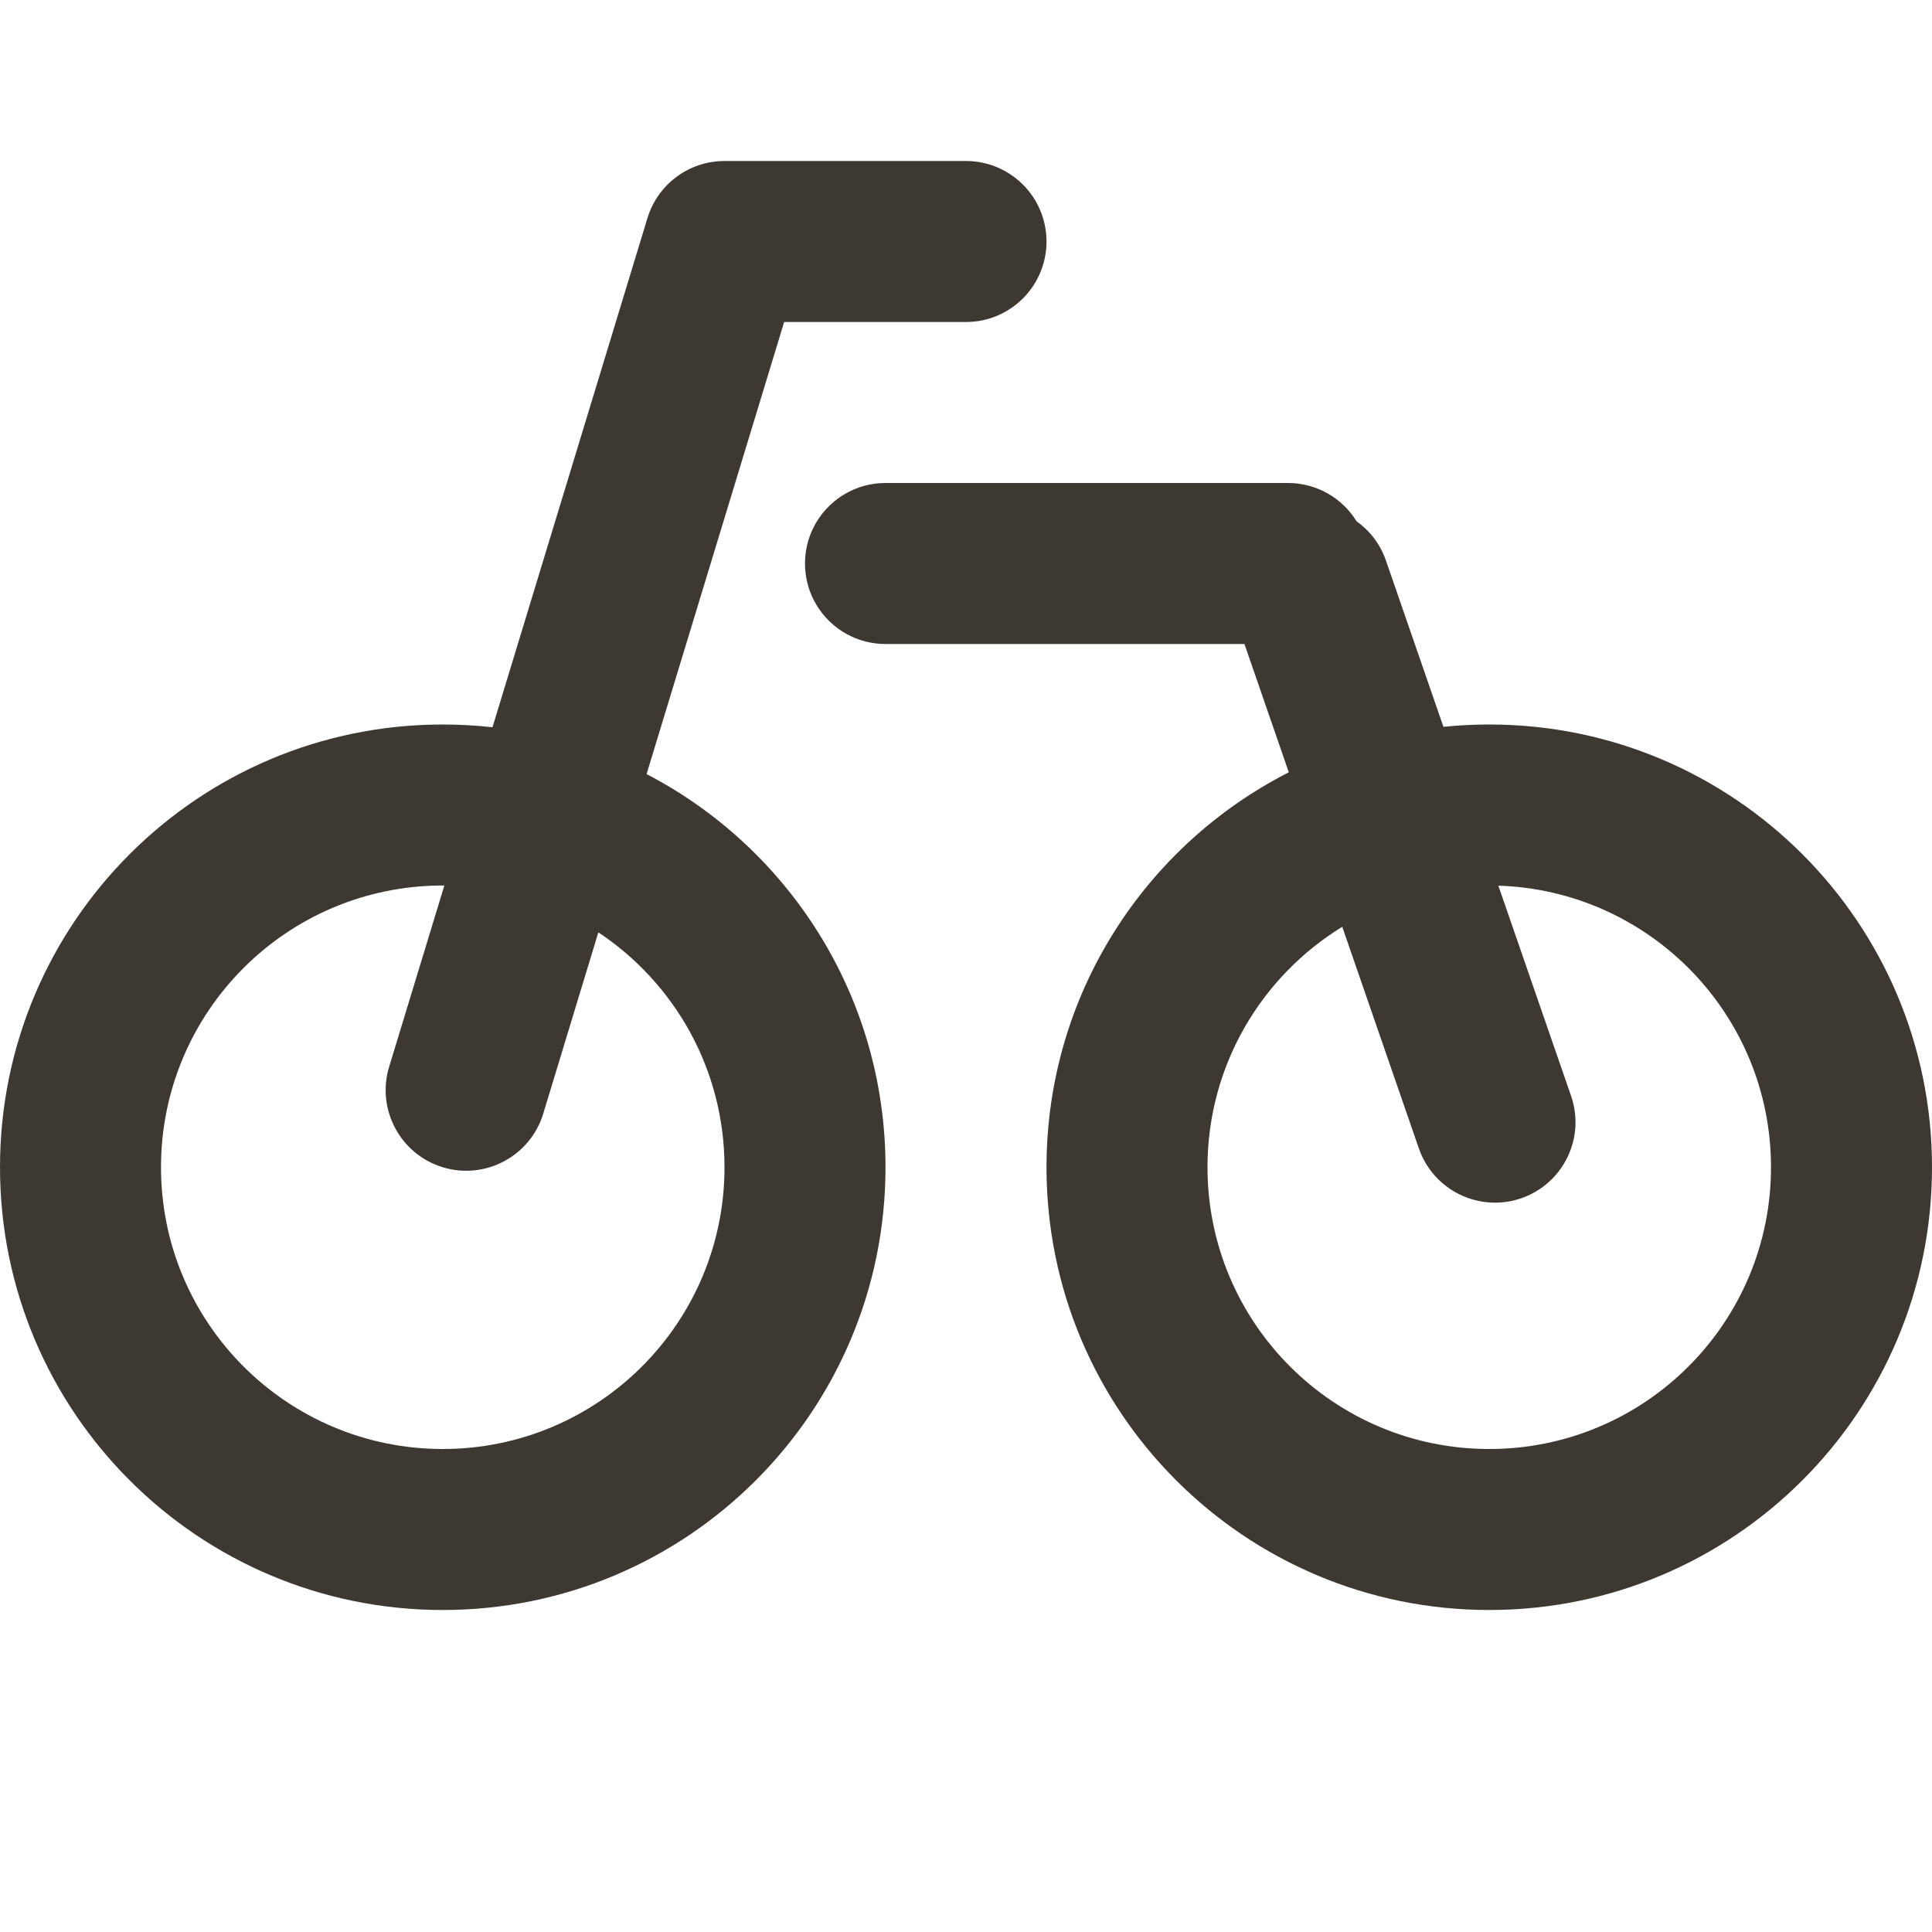
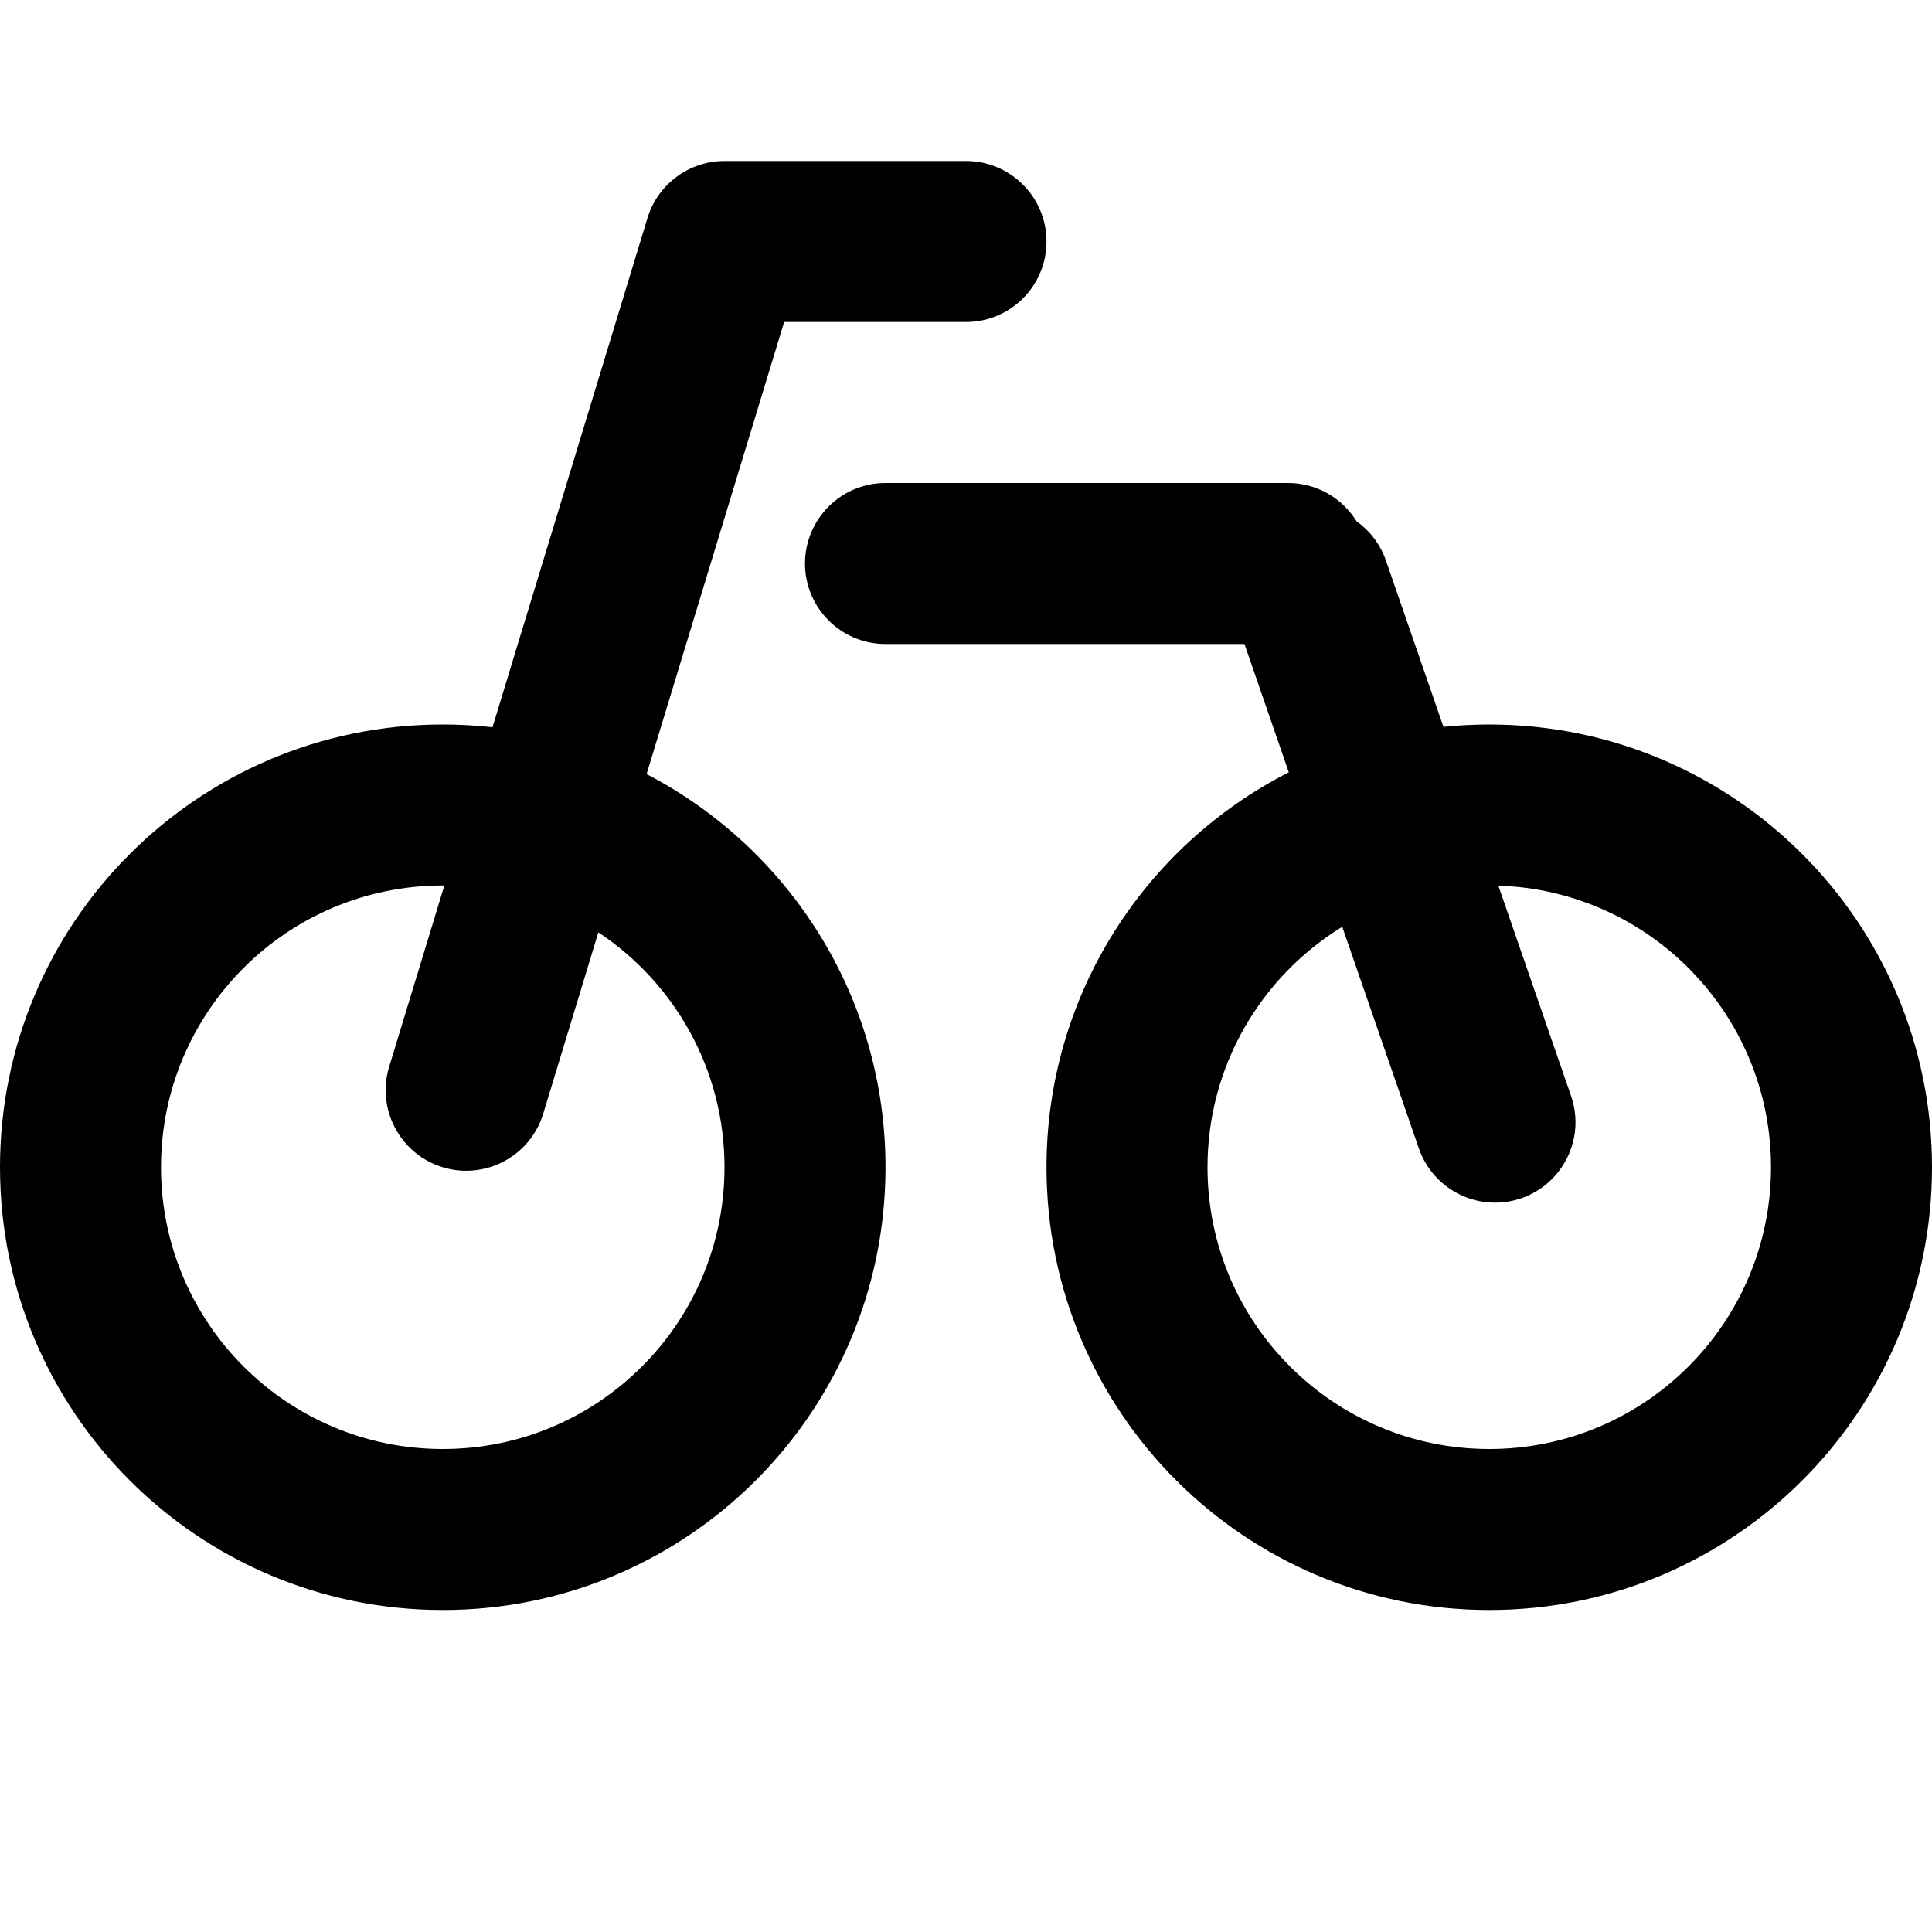
- <svg xmlns="http://www.w3.org/2000/svg" width="24" height="24" viewBox="0 0 24 24" fill="none">
-   <path fill-rule="evenodd" clip-rule="evenodd" d="M8.043 2.709C8.171 2.288 8.56 2 9 2H12C12.552 2 13 2.448 13 3C13 3.552 12.552 4 12 4H9.741L8.032 9.616C9.795 10.532 11 12.375 11 14.5C11 17.538 8.538 20 5.5 20C2.462 20 0 17.538 0 14.5C0 11.462 2.462 9 5.5 9C5.709 9 5.915 9.012 6.118 9.034L8.043 2.709ZM4.834 13.252L5.52 11L5.5 11C3.567 11 2 12.567 2 14.5C2 16.433 3.567 18 5.5 18C7.433 18 9 16.433 9 14.5C9 13.282 8.378 12.209 7.433 11.582L6.748 13.835C6.587 14.363 6.028 14.661 5.5 14.5C4.972 14.339 4.674 13.78 4.834 13.252ZM22 14.5C22 16.433 20.433 18 18.5 18C16.567 18 15 16.433 15 14.5C15 13.236 15.67 12.129 16.674 11.513L17.626 14.267C17.807 14.788 18.376 15.065 18.898 14.885C19.42 14.704 19.697 14.135 19.516 13.613L18.613 11.002C20.494 11.062 22 12.605 22 14.5ZM17.931 9.029C18.118 9.01 18.308 9 18.5 9C21.538 9 24 11.462 24 14.5C24 17.538 21.538 20 18.5 20C15.462 20 13 17.538 13 14.5C13 12.358 14.224 10.503 16.01 9.594L15.459 8H11C10.448 8 10 7.552 10 7C10 6.448 10.448 6 11 6H16C16.36 6 16.676 6.19 16.852 6.476C17.016 6.592 17.146 6.759 17.217 6.964L17.931 9.029Z" fill="#3E3832" />
+ <svg xmlns="http://www.w3.org/2000/svg" width="1em" height="1em" viewBox="0 0 24 24" fill="none">
+   <path fill-rule="evenodd" clip-rule="evenodd" d="M8.043 2.709C8.171 2.288 8.56 2 9 2H12C12.552 2 13 2.448 13 3C13 3.552 12.552 4 12 4H9.741L8.032 9.616C9.795 10.532 11 12.375 11 14.5C11 17.538 8.538 20 5.5 20C2.462 20 0 17.538 0 14.5C0 11.462 2.462 9 5.5 9C5.709 9 5.915 9.012 6.118 9.034L8.043 2.709ZM4.834 13.252L5.52 11L5.5 11C3.567 11 2 12.567 2 14.5C2 16.433 3.567 18 5.5 18C7.433 18 9 16.433 9 14.5C9 13.282 8.378 12.209 7.433 11.582L6.748 13.835C6.587 14.363 6.028 14.661 5.5 14.5C4.972 14.339 4.674 13.78 4.834 13.252ZM22 14.5C22 16.433 20.433 18 18.5 18C16.567 18 15 16.433 15 14.5C15 13.236 15.67 12.129 16.674 11.513L17.626 14.267C17.807 14.788 18.376 15.065 18.898 14.885C19.42 14.704 19.697 14.135 19.516 13.613L18.613 11.002C20.494 11.062 22 12.605 22 14.5ZM17.931 9.029C18.118 9.01 18.308 9 18.5 9C21.538 9 24 11.462 24 14.5C24 17.538 21.538 20 18.5 20C15.462 20 13 17.538 13 14.5C13 12.358 14.224 10.503 16.01 9.594L15.459 8H11C10.448 8 10 7.552 10 7C10 6.448 10.448 6 11 6H16C16.36 6 16.676 6.19 16.852 6.476C17.016 6.592 17.146 6.759 17.217 6.964L17.931 9.029Z" fill="currentColor" />
</svg>
